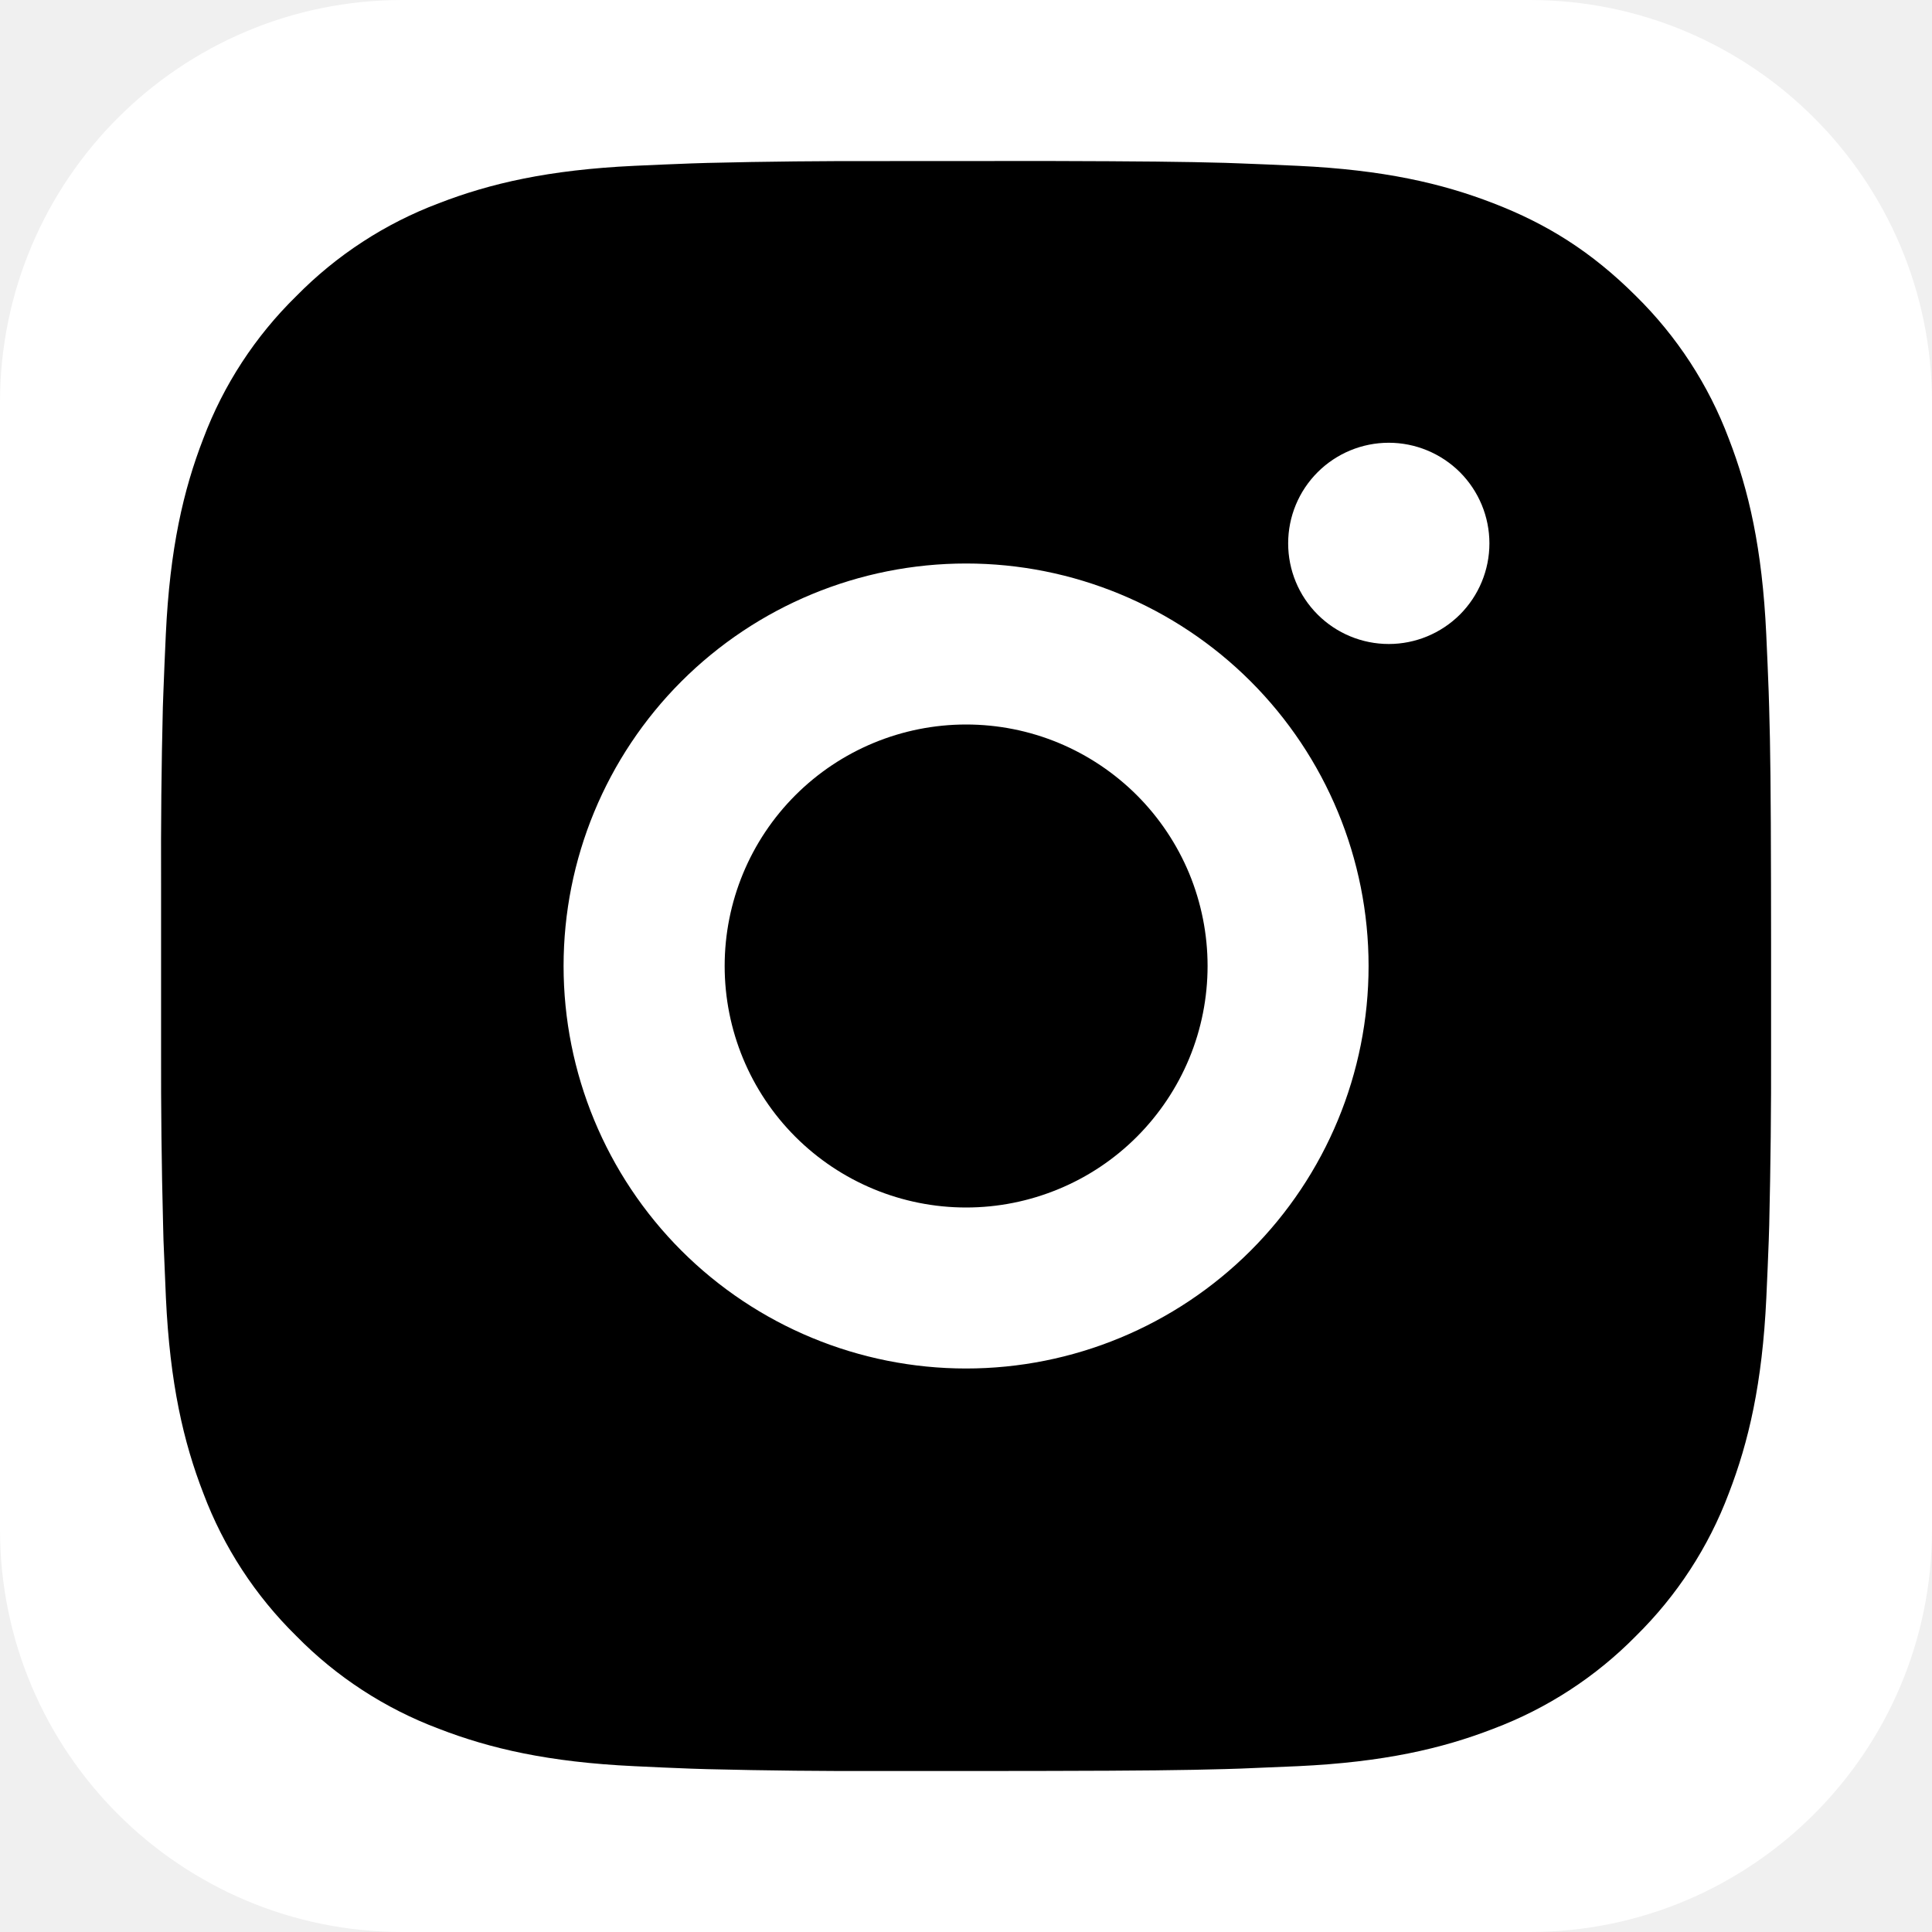
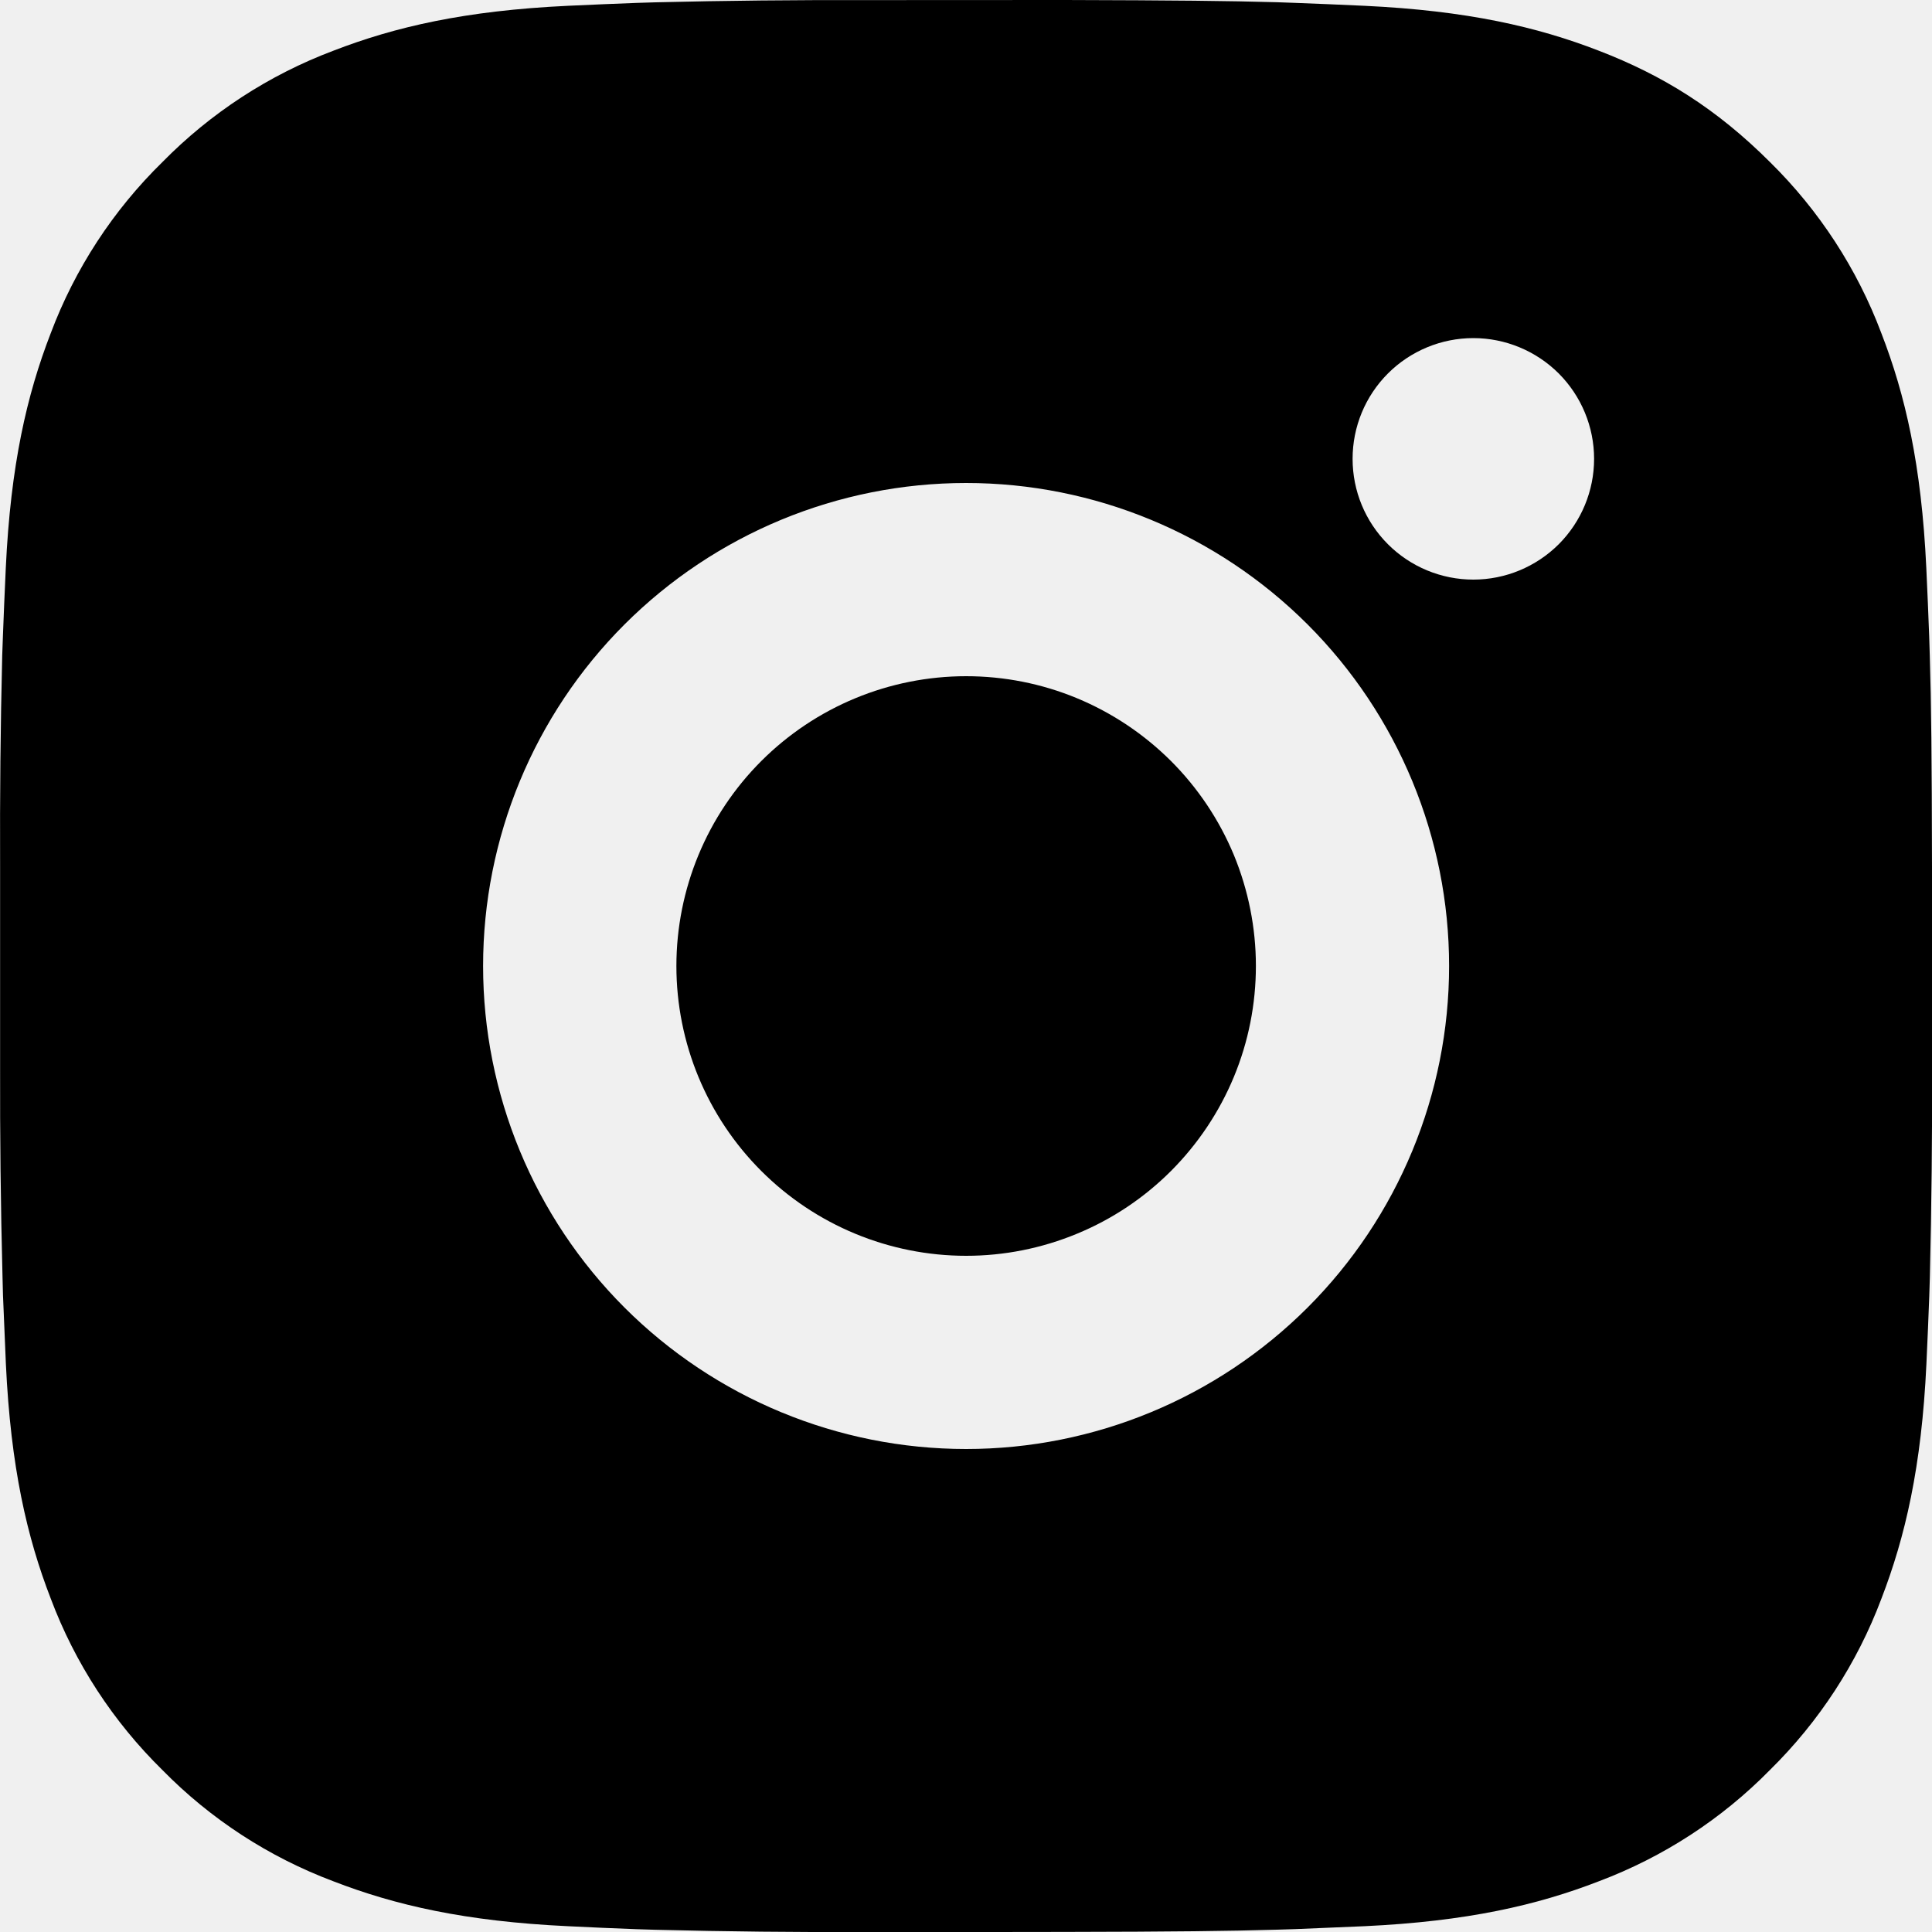
- <svg xmlns="http://www.w3.org/2000/svg" width="24" height="24" viewBox="0 0 24 24" fill="none">
-   <rect width="24" height="24" rx="5" fill="white" />
-   <path d="M13.029 2C14.154 2.003 14.725 2.009 15.218 2.023L15.412 2.03C15.636 2.038 15.857 2.048 16.124 2.06C17.188 2.11 17.914 2.278 18.551 2.525C19.211 2.779 19.767 3.123 20.323 3.678C20.831 4.178 21.225 4.782 21.476 5.45C21.723 6.087 21.891 6.813 21.941 7.878C21.953 8.144 21.963 8.365 21.971 8.59L21.977 8.784C21.992 9.276 21.998 9.847 22 10.972L22.001 11.718V13.028C22.003 13.757 21.995 14.487 21.978 15.216L21.972 15.41C21.964 15.635 21.954 15.856 21.942 16.122C21.892 17.187 21.722 17.912 21.476 18.55C21.225 19.218 20.831 19.822 20.323 20.322C19.823 20.831 19.218 21.224 18.551 21.475C17.914 21.722 17.188 21.89 16.124 21.94L15.412 21.97L15.218 21.976C14.725 21.99 14.154 21.997 13.029 21.999L12.283 22H10.974C10.244 22.003 9.514 21.995 8.785 21.977L8.591 21.971C8.353 21.962 8.116 21.952 7.879 21.94C6.815 21.89 6.089 21.722 5.451 21.475C4.783 21.224 4.179 20.831 3.68 20.322C3.171 19.822 2.777 19.218 2.526 18.55C2.279 17.913 2.111 17.187 2.061 16.122L2.031 15.41L2.026 15.216C2.007 14.487 1.999 13.757 2.001 13.028V10.972C1.998 10.243 2.005 9.513 2.023 8.784L2.03 8.59C2.038 8.365 2.048 8.144 2.06 7.878C2.11 6.813 2.278 6.088 2.525 5.45C2.776 4.782 3.171 4.177 3.681 3.678C4.18 3.17 4.784 2.776 5.451 2.525C6.089 2.278 6.814 2.11 7.879 2.06C8.145 2.048 8.367 2.038 8.591 2.03L8.785 2.024C9.514 2.006 10.243 1.999 10.973 2.001L13.029 2ZM12.001 7C10.675 7 9.403 7.527 8.465 8.464C7.527 9.402 7.001 10.674 7.001 12C7.001 13.326 7.527 14.598 8.465 15.536C9.403 16.473 10.675 17 12.001 17C13.327 17 14.598 16.473 15.536 15.536C16.474 14.598 17.001 13.326 17.001 12C17.001 10.674 16.474 9.402 15.536 8.464C14.598 7.527 13.327 7 12.001 7ZM12.001 9C12.395 9 12.785 9.077 13.149 9.228C13.513 9.379 13.843 9.6 14.122 9.878C14.401 10.157 14.622 10.488 14.773 10.851C14.923 11.215 15.001 11.605 15.001 11.999C15.001 12.393 14.924 12.784 14.773 13.148C14.622 13.512 14.401 13.842 14.123 14.121C13.844 14.4 13.514 14.621 13.15 14.771C12.786 14.922 12.396 15 12.002 15C11.206 15 10.443 14.684 9.88 14.121C9.318 13.559 9.002 12.796 9.002 12C9.002 11.204 9.318 10.441 9.88 9.879C10.443 9.316 11.206 9 12.002 9M17.252 5.5C16.92 5.5 16.602 5.632 16.368 5.866C16.133 6.101 16.002 6.418 16.002 6.75C16.002 7.082 16.133 7.399 16.368 7.634C16.602 7.868 16.92 8 17.252 8C17.583 8 17.901 7.868 18.136 7.634C18.37 7.399 18.502 7.082 18.502 6.75C18.502 6.418 18.37 6.101 18.136 5.866C17.901 5.632 17.583 5.5 17.252 5.5Z" fill="black" />
+ <svg xmlns="http://www.w3.org/2000/svg" width="20" height="20" viewBox="0 0 20 20" fill="none">
+   <path d="M11.029 0C12.154 0.003 12.725 0.009 13.218 0.023L13.412 0.03C13.636 0.038 13.857 0.048 14.124 0.06C15.188 0.11 15.914 0.278 16.551 0.525C17.211 0.779 17.767 1.123 18.323 1.678C18.831 2.178 19.225 2.782 19.476 3.45C19.723 4.087 19.891 4.813 19.941 5.878C19.953 6.144 19.963 6.365 19.971 6.59L19.977 6.784C19.992 7.276 19.998 7.847 20 8.972L20.001 9.718V11.028C20.003 11.757 19.995 12.487 19.978 13.216L19.972 13.41C19.964 13.635 19.954 13.856 19.942 14.122C19.892 15.187 19.722 15.912 19.476 16.55C19.225 17.218 18.831 17.822 18.323 18.322C17.823 18.831 17.218 19.224 16.551 19.475C15.914 19.722 15.188 19.89 14.124 19.94L13.412 19.97L13.218 19.976C12.725 19.99 12.154 19.997 11.029 19.999L10.283 20H8.974C8.244 20.003 7.514 19.995 6.785 19.977L6.591 19.971C6.353 19.962 6.116 19.952 5.879 19.94C4.815 19.89 4.089 19.722 3.451 19.475C2.783 19.224 2.179 18.831 1.68 18.322C1.171 17.822 0.777 17.218 0.526 16.55C0.279 15.913 0.111 15.187 0.061 14.122L0.031 13.41L0.026 13.216C0.007 12.487 -0.001 11.757 0.001 11.028V8.972C-0.002 8.243 0.005 7.513 0.023 6.784L0.03 6.59C0.038 6.365 0.048 6.144 0.06 5.878C0.11 4.813 0.278 4.088 0.525 3.45C0.776 2.782 1.171 2.177 1.681 1.678C2.18 1.17 2.784 0.776 3.451 0.525C4.089 0.278 4.814 0.11 5.879 0.06C6.145 0.048 6.367 0.038 6.591 0.03L6.785 0.024C7.514 0.006 8.243 -0.001 8.973 0.001L11.029 0ZM10.001 5C8.674 5 7.403 5.527 6.465 6.464C5.527 7.402 5.001 8.674 5.001 10C5.001 11.326 5.527 12.598 6.465 13.536C7.403 14.473 8.674 15 10.001 15C11.327 15 12.598 14.473 13.536 13.536C14.474 12.598 15.001 11.326 15.001 10C15.001 8.674 14.474 7.402 13.536 6.464C12.598 5.527 11.327 5 10.001 5ZM10.001 7C10.395 7 10.785 7.077 11.149 7.228C11.513 7.379 11.843 7.6 12.122 7.878C12.401 8.157 12.622 8.488 12.773 8.851C12.923 9.215 13.001 9.606 13.001 9.999C13.001 10.393 12.924 10.784 12.773 11.148C12.622 11.512 12.401 11.842 12.123 12.121C11.844 12.4 11.514 12.621 11.15 12.771C10.786 12.922 10.396 13 10.002 13C9.206 13 8.443 12.684 7.88 12.121C7.318 11.559 7.002 10.796 7.002 10C7.002 9.204 7.318 8.441 7.88 7.879C8.443 7.316 9.206 7 10.002 7M15.252 3.5C14.92 3.5 14.602 3.632 14.368 3.866C14.133 4.101 14.002 4.418 14.002 4.75C14.002 5.082 14.133 5.399 14.368 5.634C14.602 5.868 14.92 6 15.252 6C15.583 6 15.901 5.868 16.136 5.634C16.37 5.399 16.502 5.082 16.502 4.75C16.502 4.418 16.37 4.101 16.136 3.866C15.901 3.632 15.583 3.5 15.252 3.5Z" fill="black" />
</svg>
